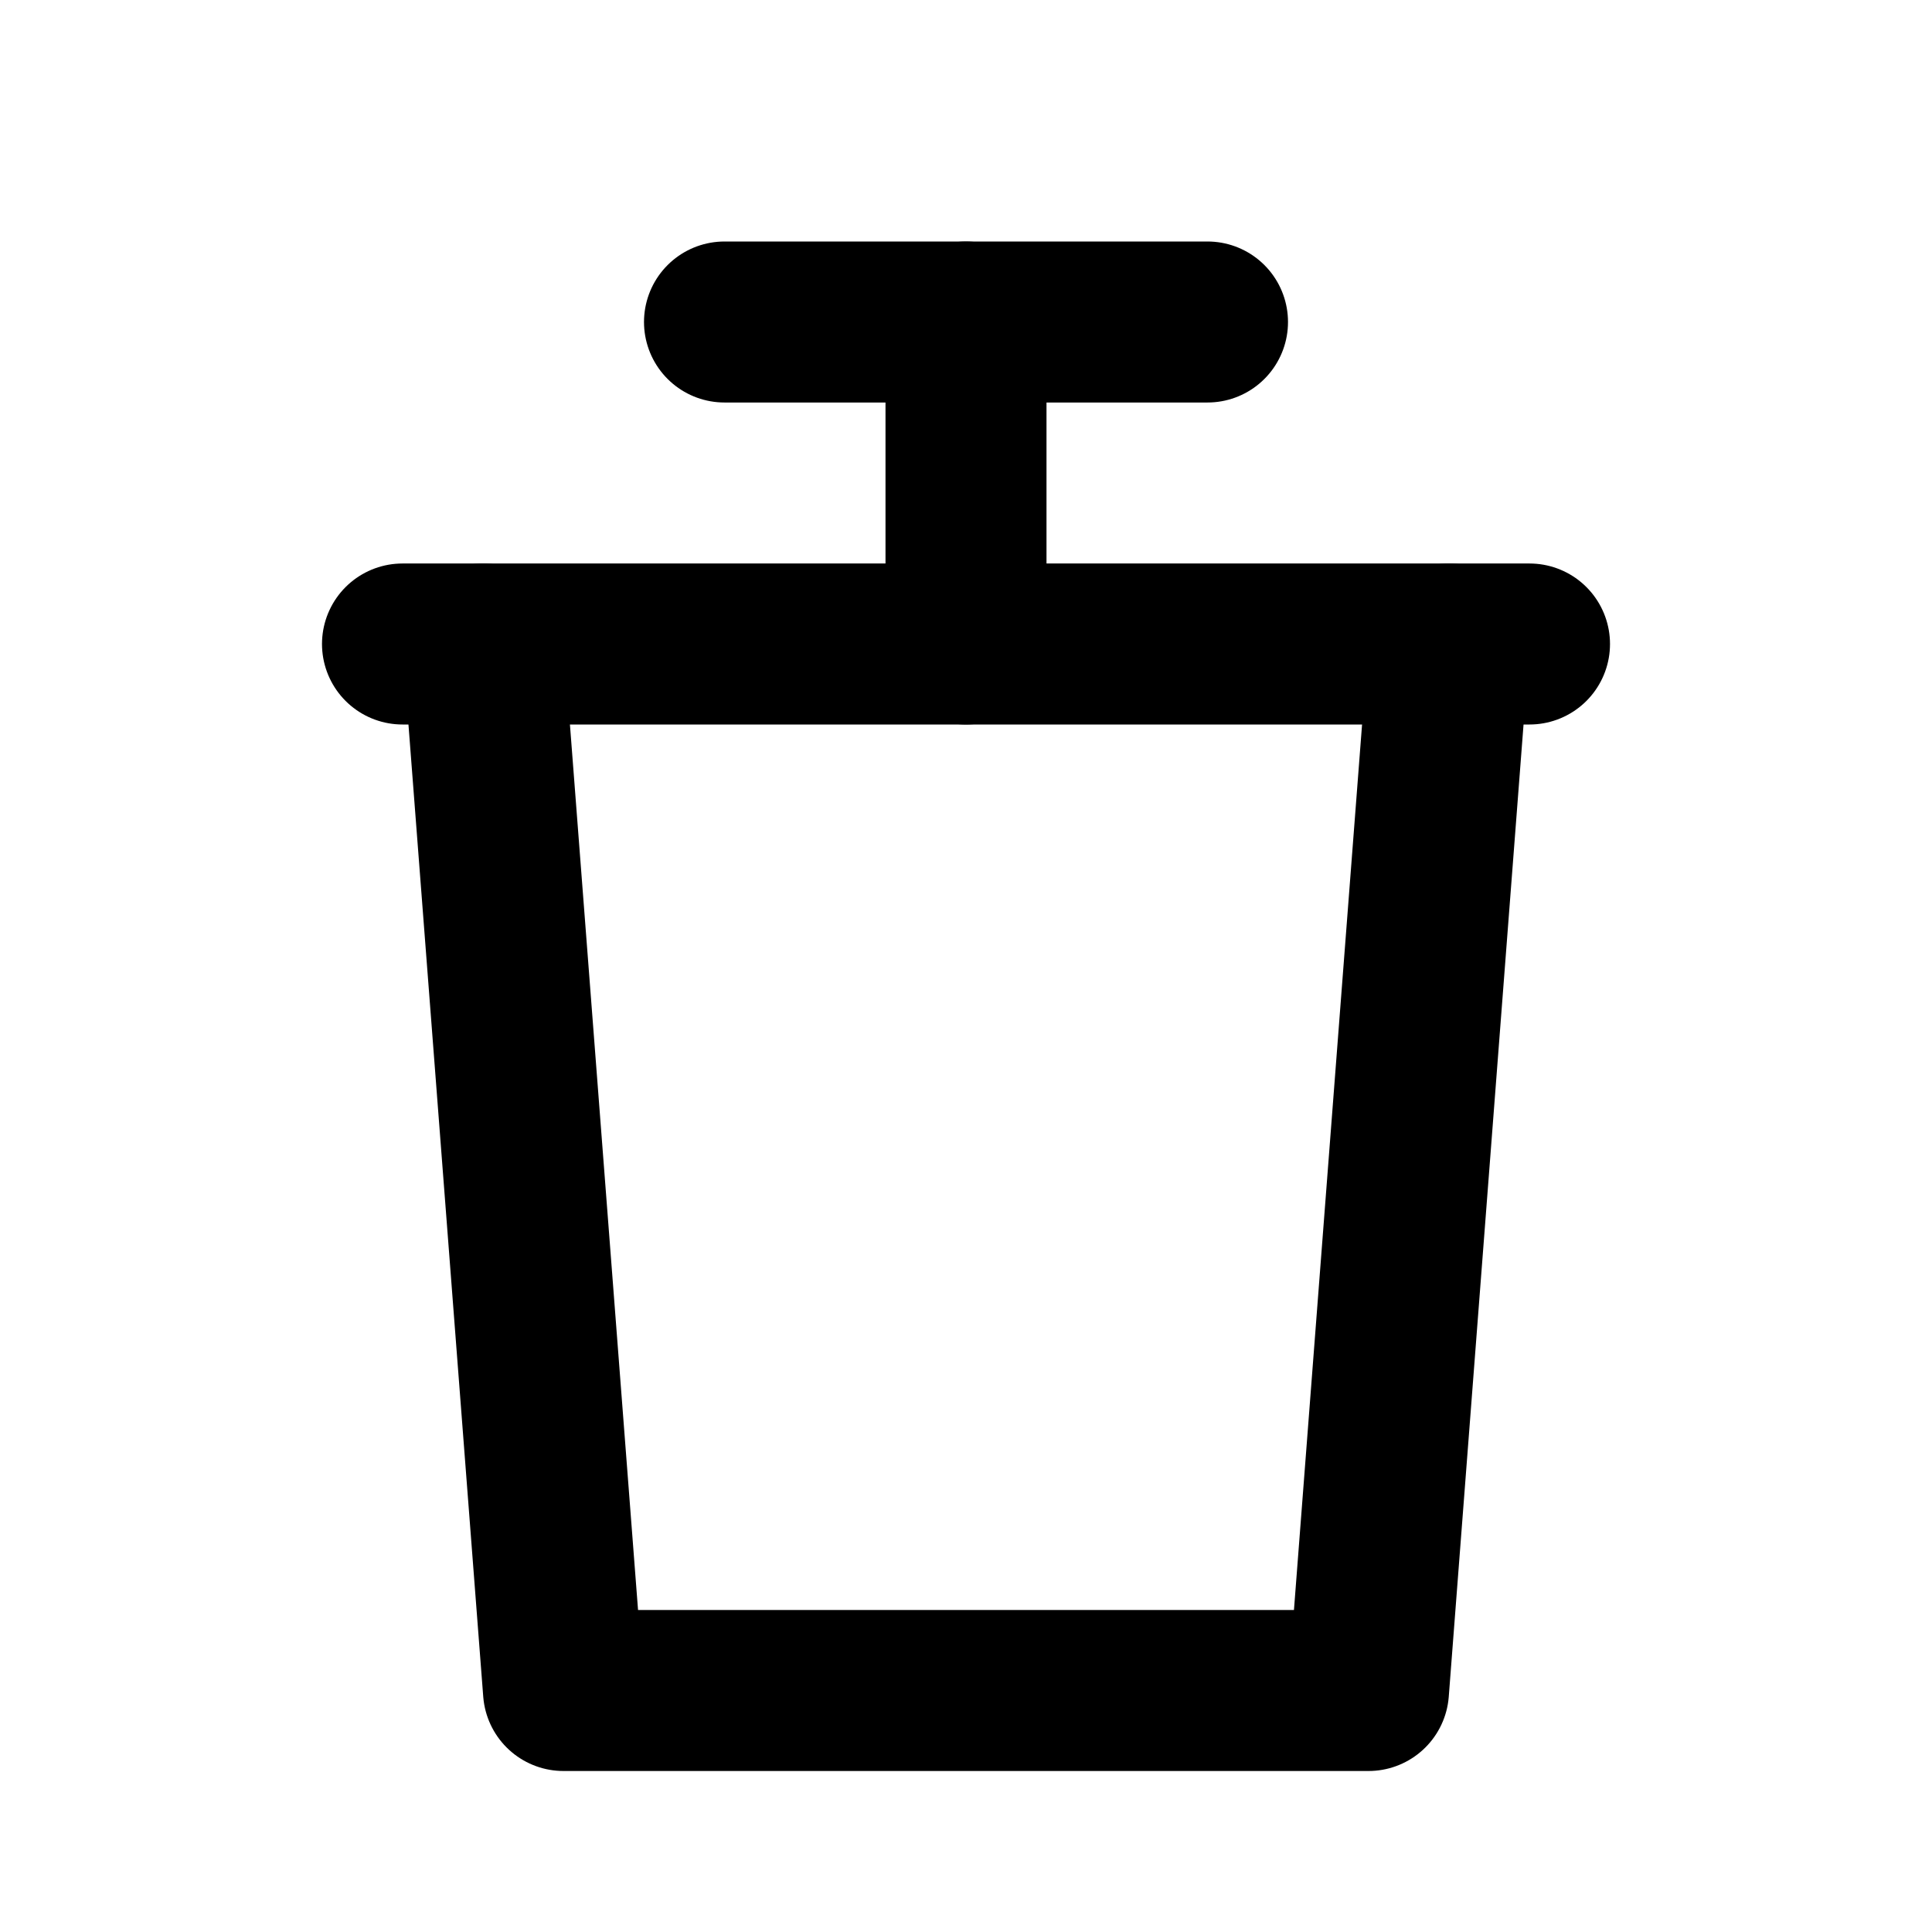
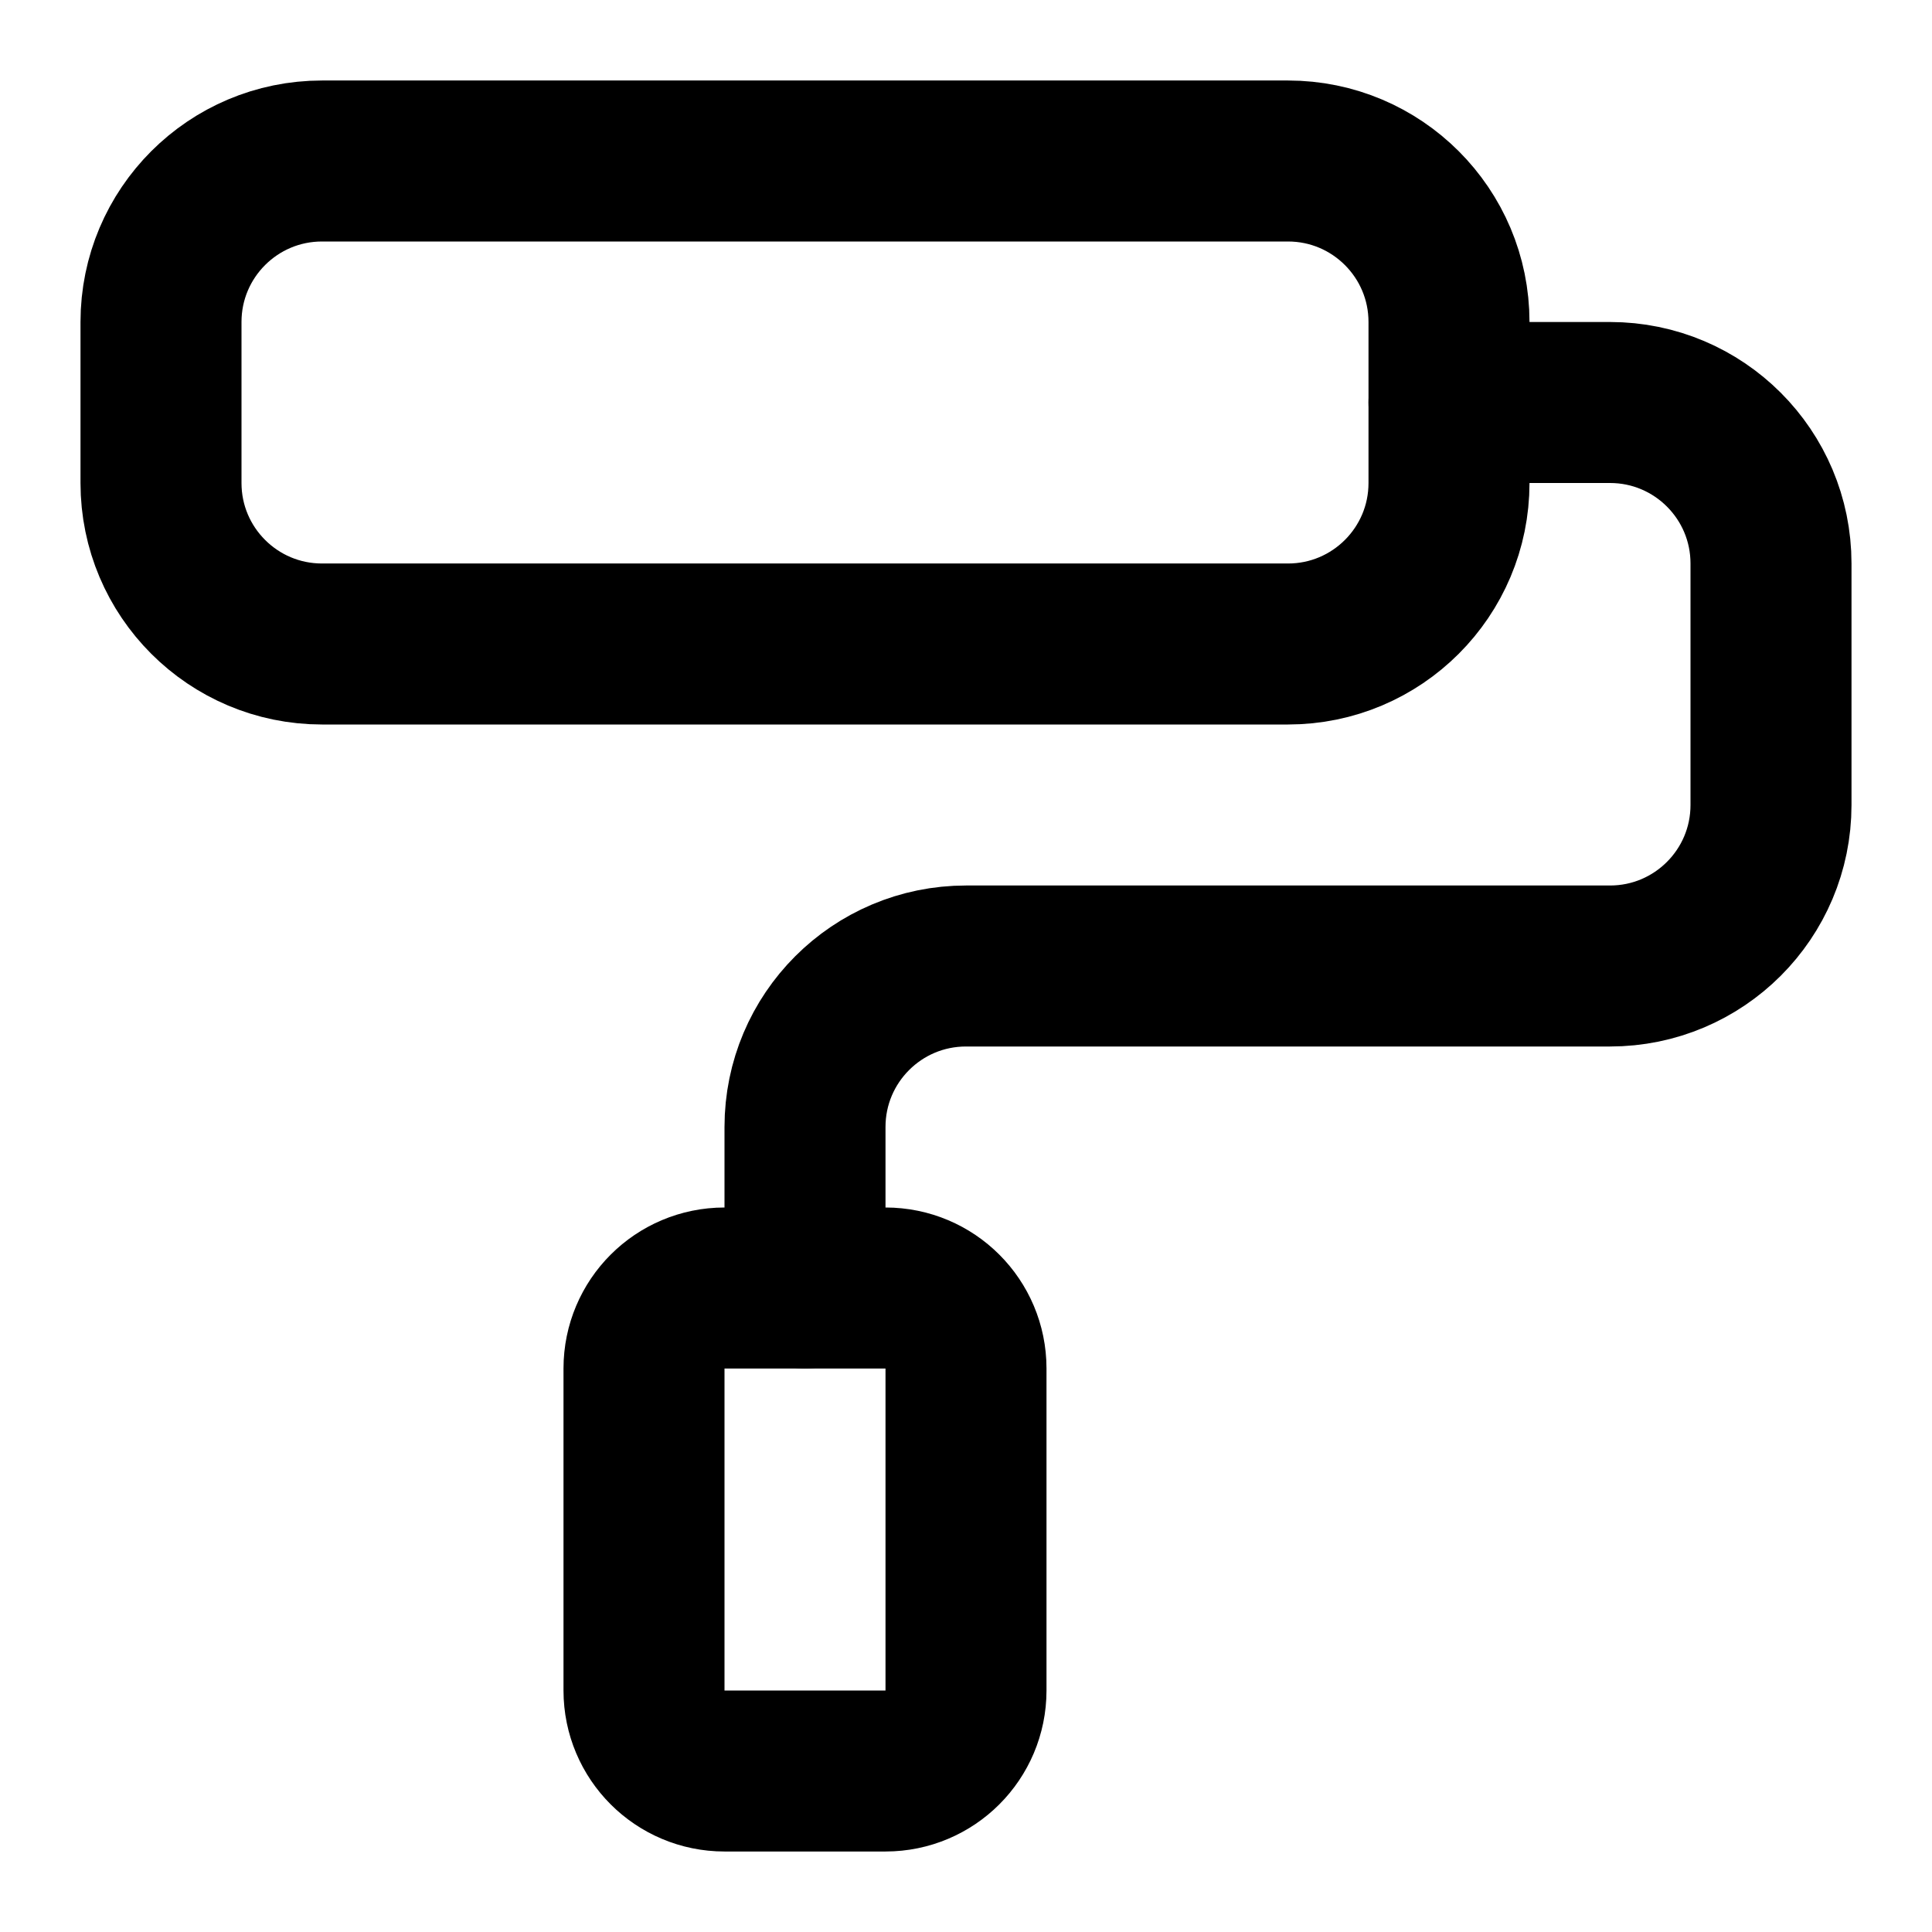
<svg xmlns="http://www.w3.org/2000/svg" width="24" height="24" viewBox="0 0 24 24" fill="none" stroke="currentColor" stroke-width="2" stroke-linecap="round" stroke-linejoin="round">
-   <path d="M9 4h6" />
-   <path d="M12 4v4" />
-   <path d="M5 8h14" />
-   <path d="M6 8 7 21h10l1-13" />
+   <rect width="16" height="6" x="2" y="2" rx="2" />
+   <path d="M10 16v-2a2 2 0 0 1 2-2h8a2 2 0 0 0 2-2V7a2 2 0 0 0-2-2h-2" />
+   <rect width="4" height="6" x="8" y="16" rx="1" />
</svg>
